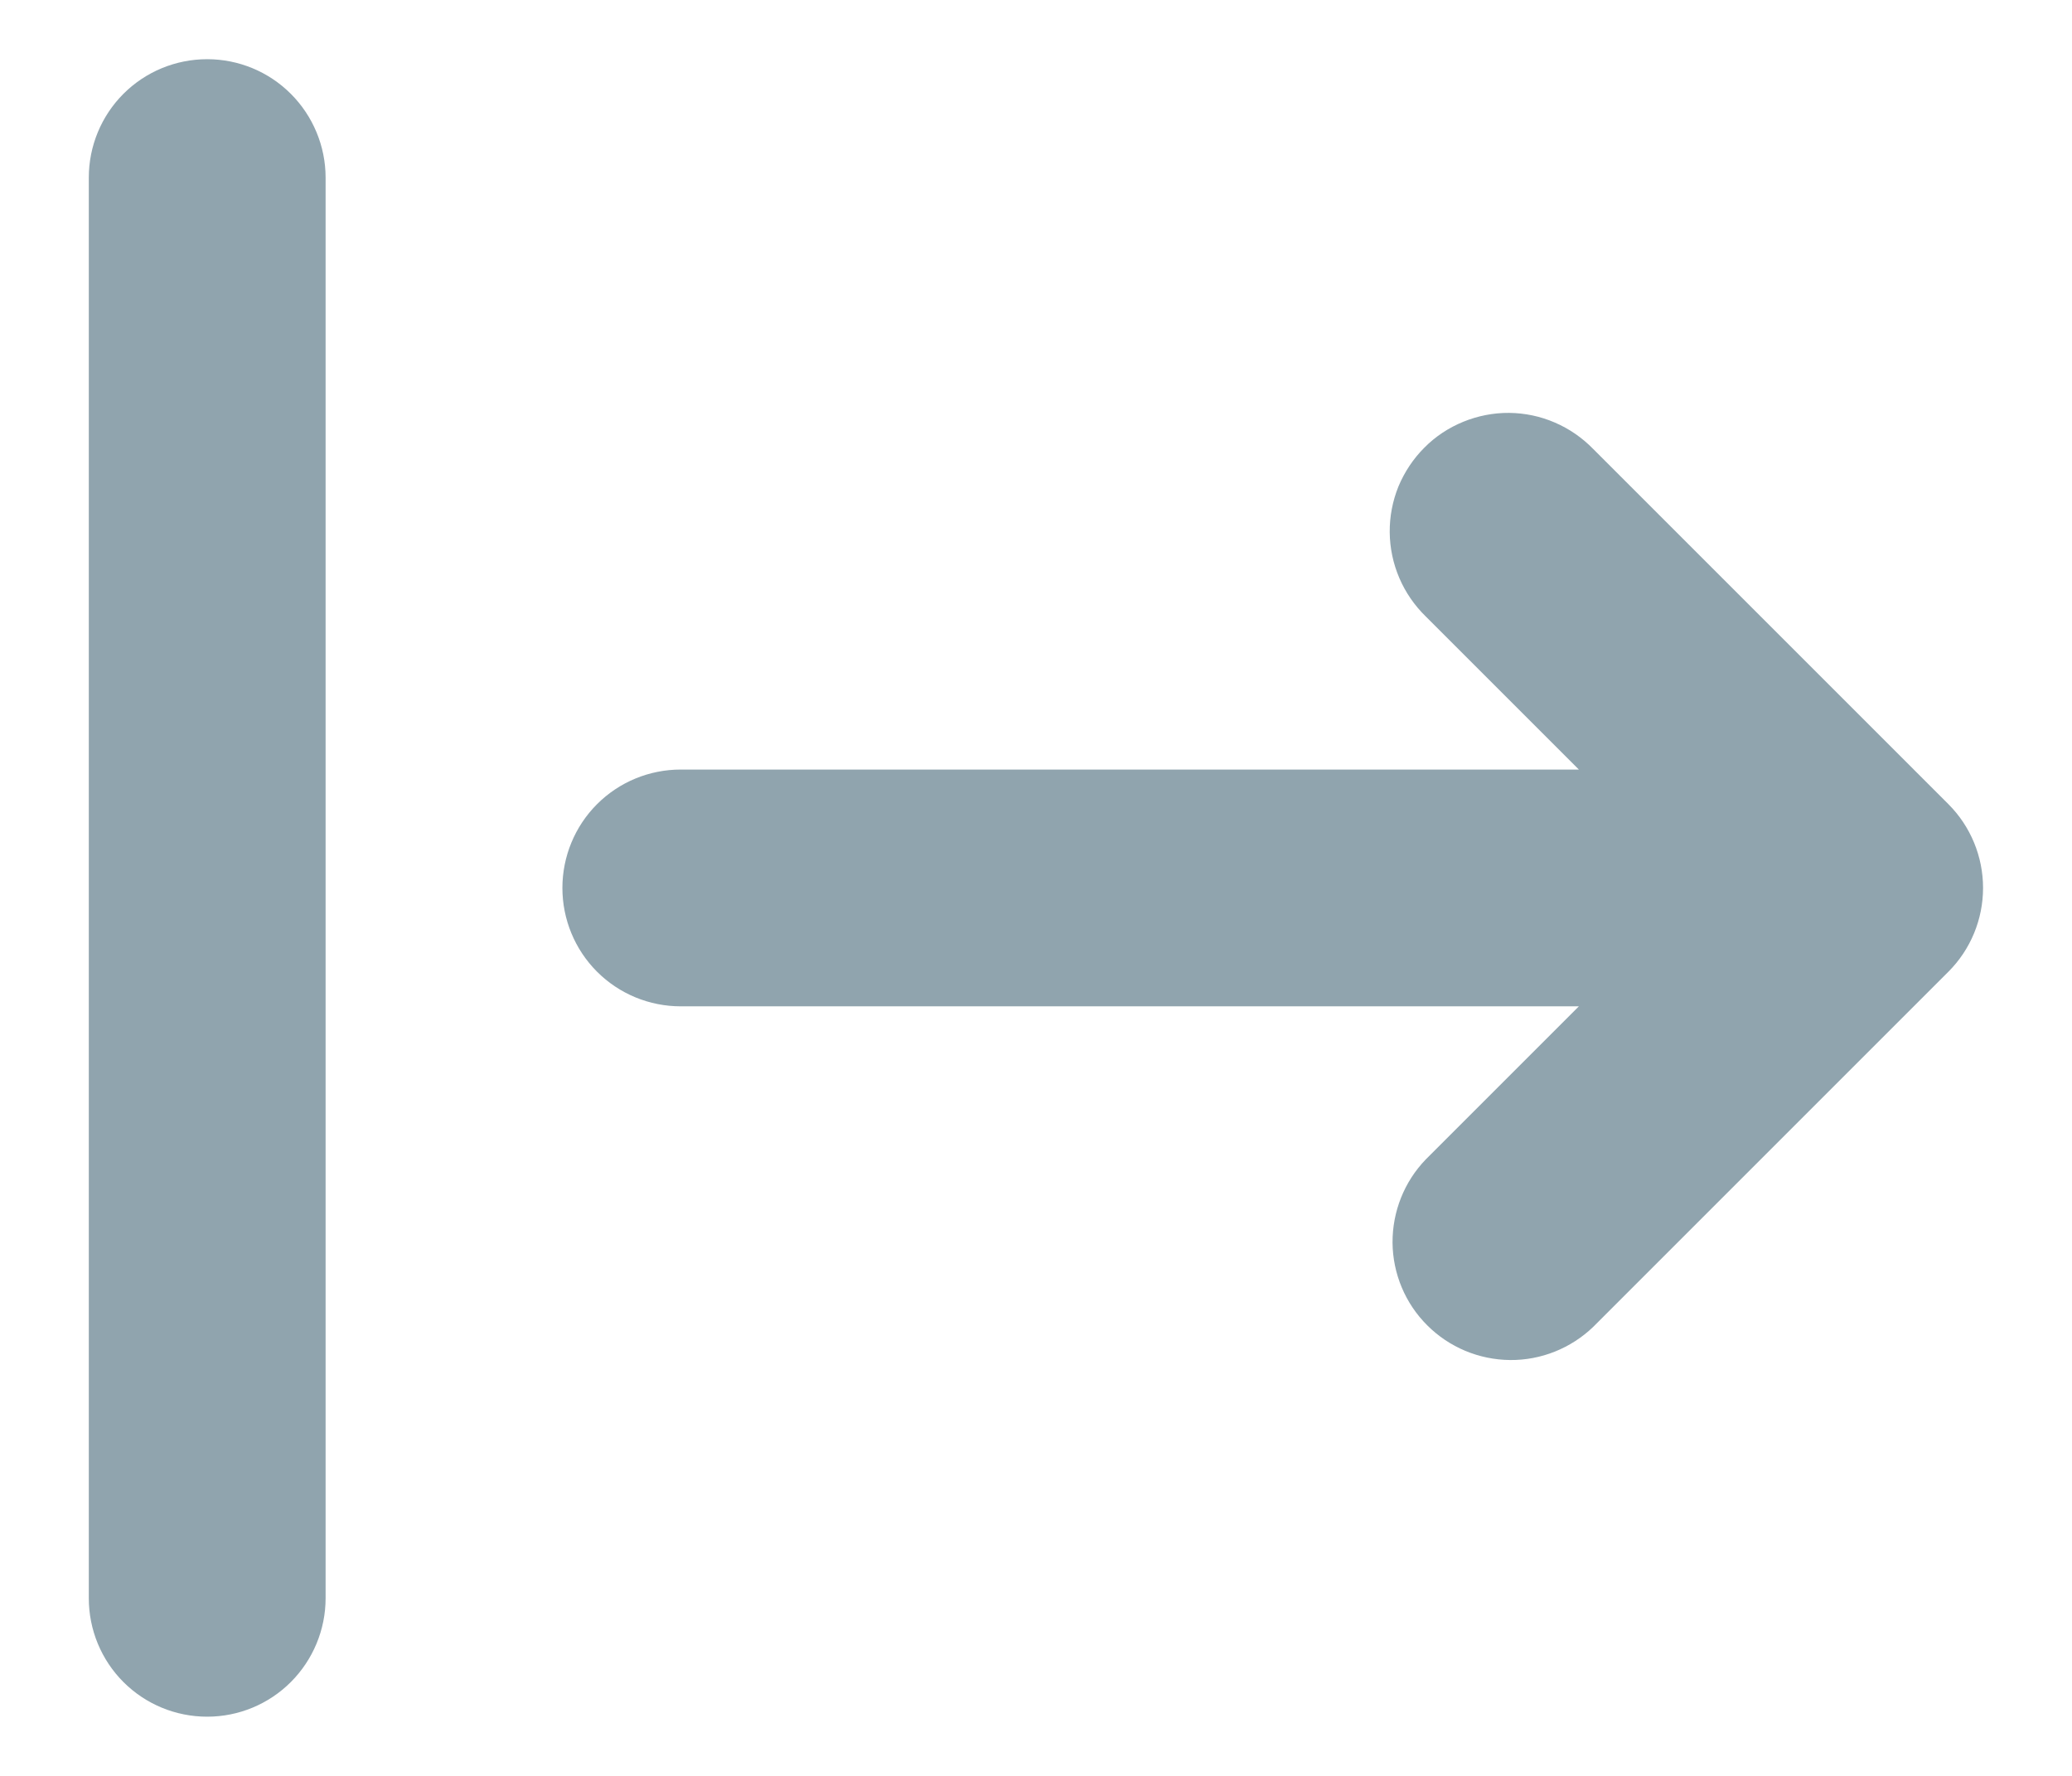
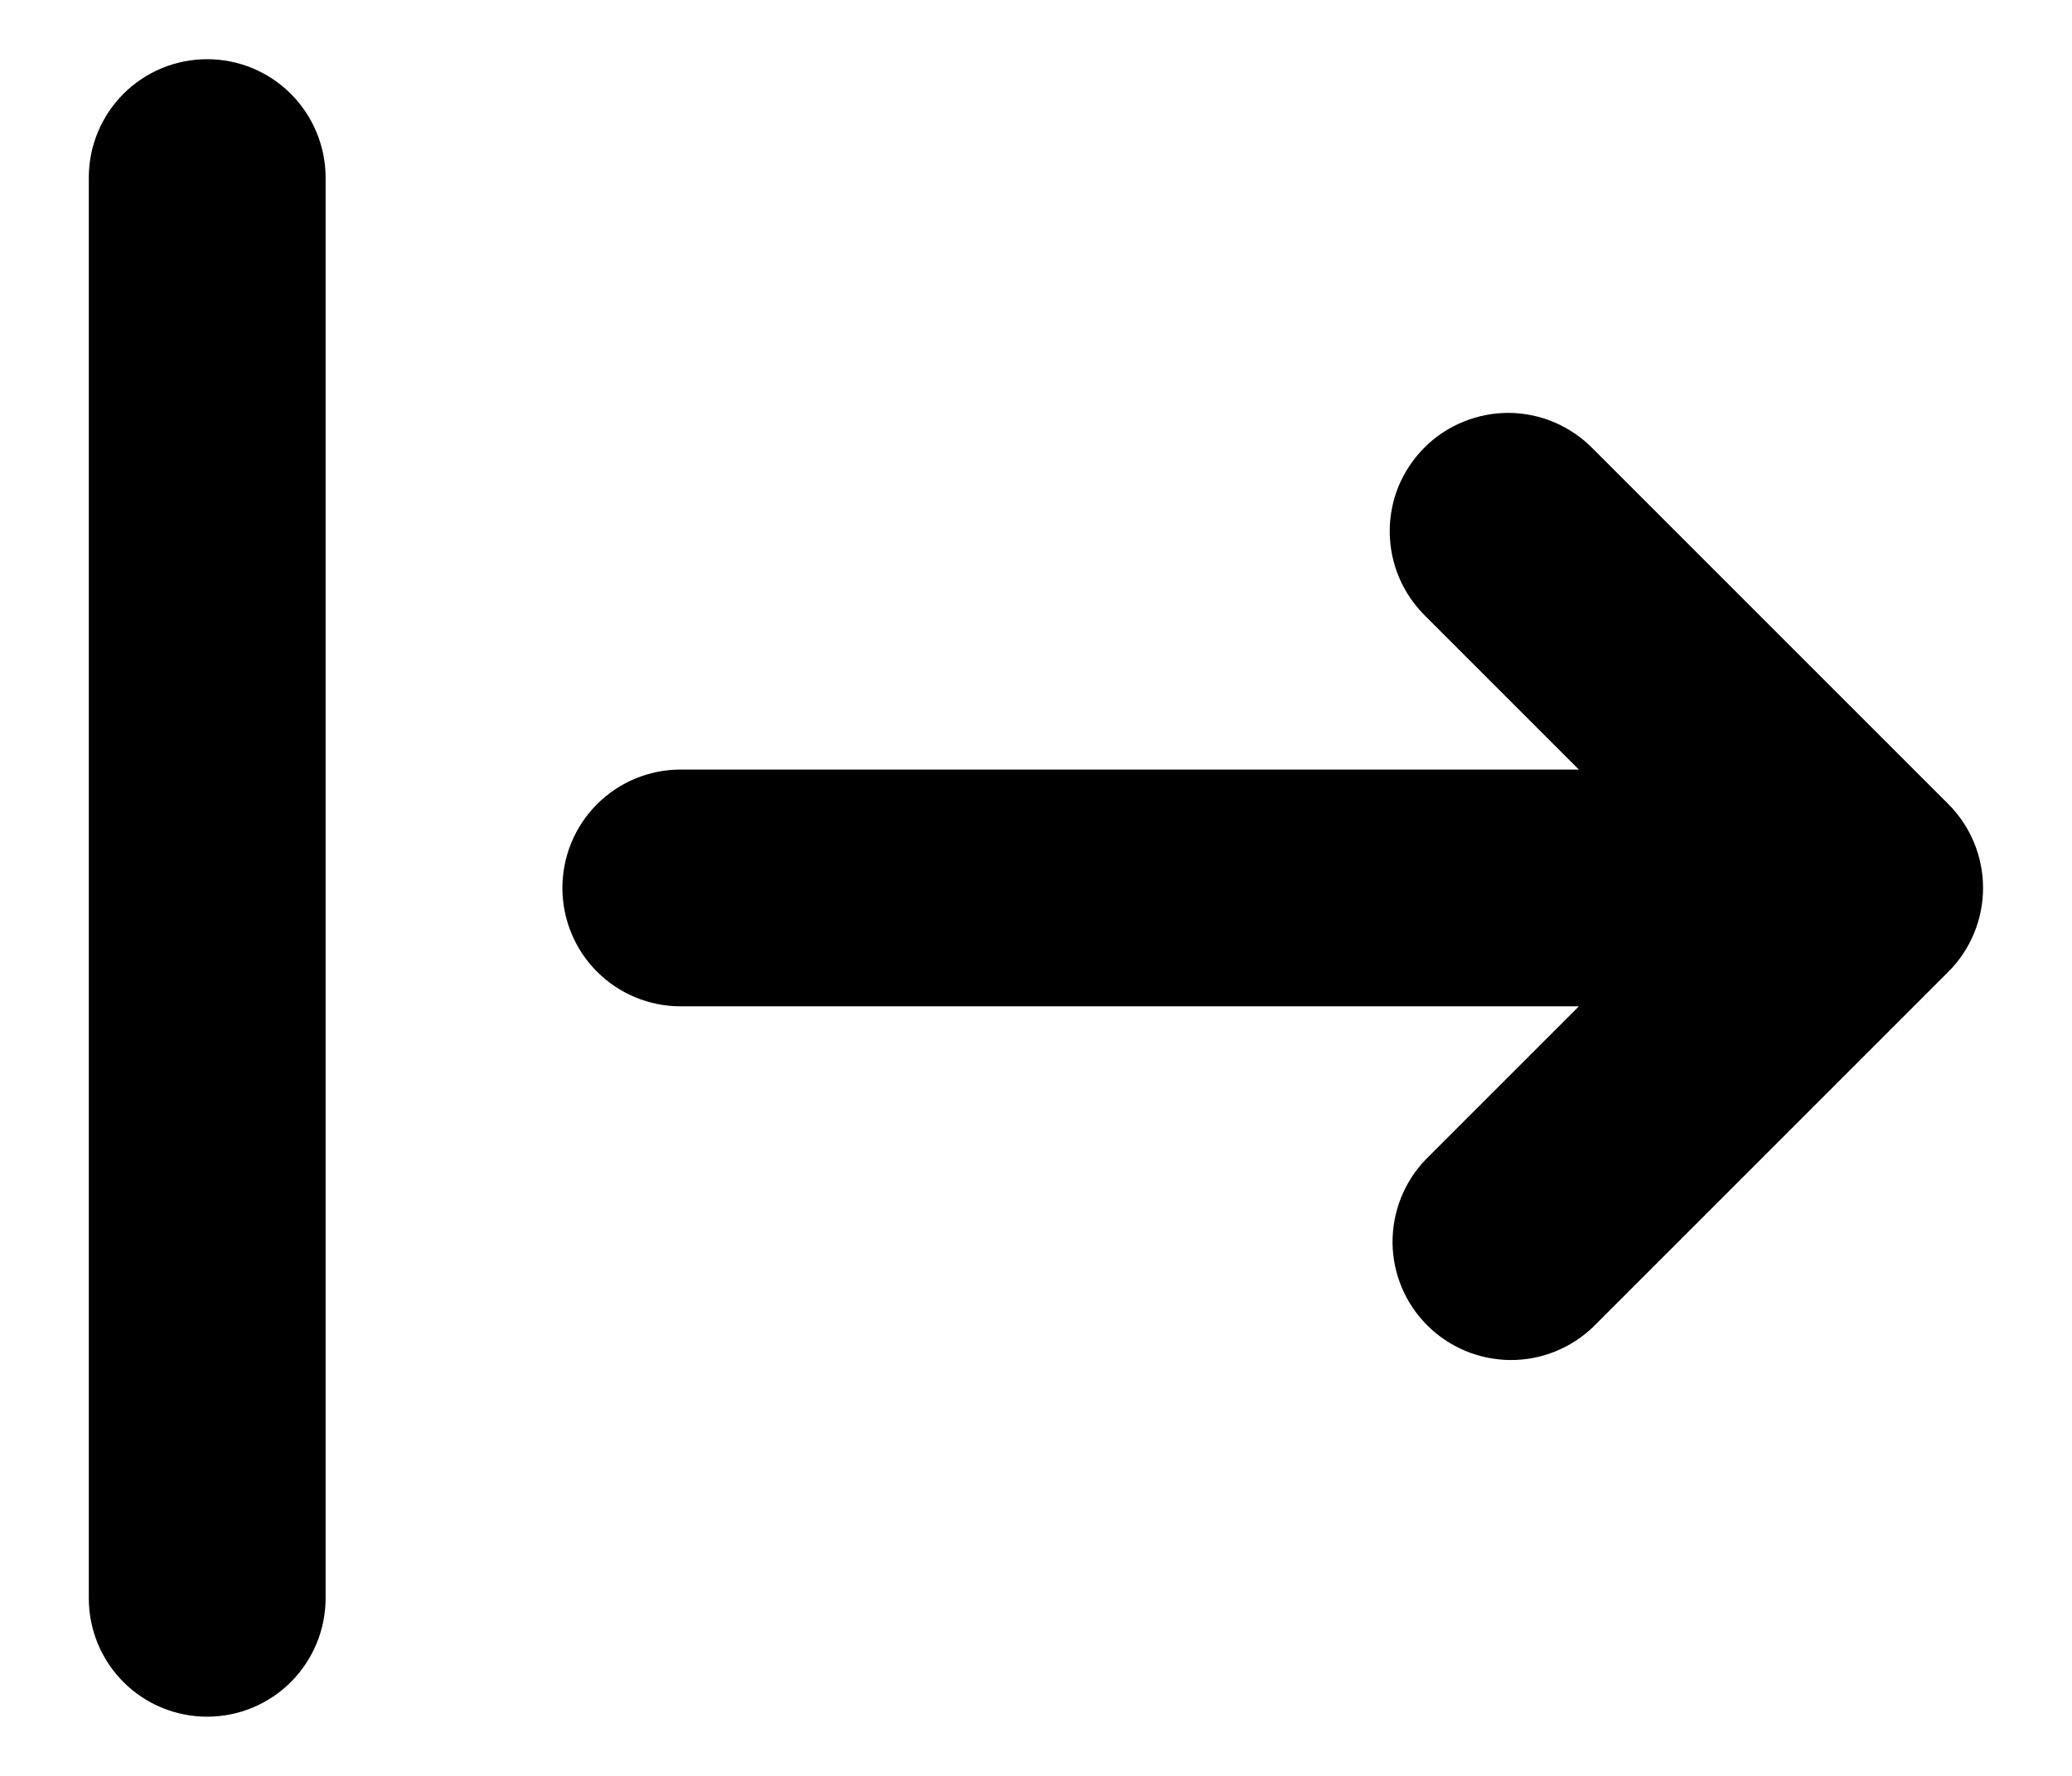
<svg xmlns="http://www.w3.org/2000/svg" width="14" height="12" viewBox="0 0 14 12" fill="none">
-   <path fill-rule="evenodd" clip-rule="evenodd" d="M1.4 0.4C1.187 0.4 0.984 0.484 0.834 0.634C0.684 0.784 0.6 0.988 0.6 1.2V10.8C0.6 11.012 0.684 11.216 0.834 11.366C0.984 11.516 1.187 11.6 1.4 11.6C1.612 11.6 1.815 11.516 1.965 11.366C2.115 11.216 2.2 11.012 2.2 10.8V1.2C2.2 0.988 2.115 0.784 1.965 0.634C1.815 0.484 1.612 0.4 1.4 0.4ZM9.634 7.834C9.488 7.985 9.408 8.187 9.409 8.397C9.411 8.607 9.495 8.808 9.644 8.956C9.792 9.104 9.993 9.188 10.203 9.19C10.412 9.192 10.614 9.111 10.765 8.966L13.165 6.566C13.315 6.416 13.399 6.212 13.399 6C13.399 5.788 13.315 5.584 13.165 5.434L10.765 3.034C10.691 2.958 10.603 2.897 10.505 2.855C10.408 2.813 10.303 2.791 10.197 2.79C10.091 2.789 9.985 2.81 9.887 2.85C9.789 2.89 9.699 2.949 9.624 3.025C9.549 3.1 9.49 3.189 9.449 3.287C9.409 3.386 9.389 3.491 9.39 3.597C9.391 3.703 9.413 3.808 9.455 3.906C9.497 4.004 9.558 4.092 9.634 4.166L10.668 5.2H4.6C4.387 5.2 4.184 5.284 4.034 5.434C3.884 5.584 3.8 5.788 3.8 6C3.8 6.212 3.884 6.416 4.034 6.566C4.184 6.716 4.387 6.8 4.6 6.8H10.668L9.634 7.834Z" fill="#90A4AE" />
+   <path fill-rule="evenodd" clip-rule="evenodd" d="M1.4 0.4C1.187 0.4 0.984 0.484 0.834 0.634C0.684 0.784 0.6 0.988 0.6 1.2V10.8C0.6 11.012 0.684 11.216 0.834 11.366C0.984 11.516 1.187 11.6 1.4 11.6C1.612 11.6 1.815 11.516 1.965 11.366C2.115 11.216 2.2 11.012 2.2 10.8V1.2C2.2 0.988 2.115 0.784 1.965 0.634C1.815 0.484 1.612 0.4 1.4 0.4ZM9.634 7.834C9.488 7.985 9.408 8.187 9.409 8.397C9.411 8.607 9.495 8.808 9.644 8.956C9.792 9.104 9.993 9.188 10.203 9.19C10.412 9.192 10.614 9.111 10.765 8.966L13.165 6.566C13.315 6.416 13.399 6.212 13.399 6C13.399 5.788 13.315 5.584 13.165 5.434L10.765 3.034C10.691 2.958 10.603 2.897 10.505 2.855C10.408 2.813 10.303 2.791 10.197 2.79C10.091 2.789 9.985 2.81 9.887 2.85C9.789 2.89 9.699 2.949 9.624 3.025C9.549 3.1 9.49 3.189 9.449 3.287C9.409 3.386 9.389 3.491 9.39 3.597C9.391 3.703 9.413 3.808 9.455 3.906C9.497 4.004 9.558 4.092 9.634 4.166L10.668 5.2H4.6C4.387 5.2 4.184 5.284 4.034 5.434C3.884 5.584 3.8 5.788 3.8 6C3.8 6.212 3.884 6.416 4.034 6.566C4.184 6.716 4.387 6.8 4.6 6.8H10.668L9.634 7.834Z" fill="currentColor" />
</svg>
